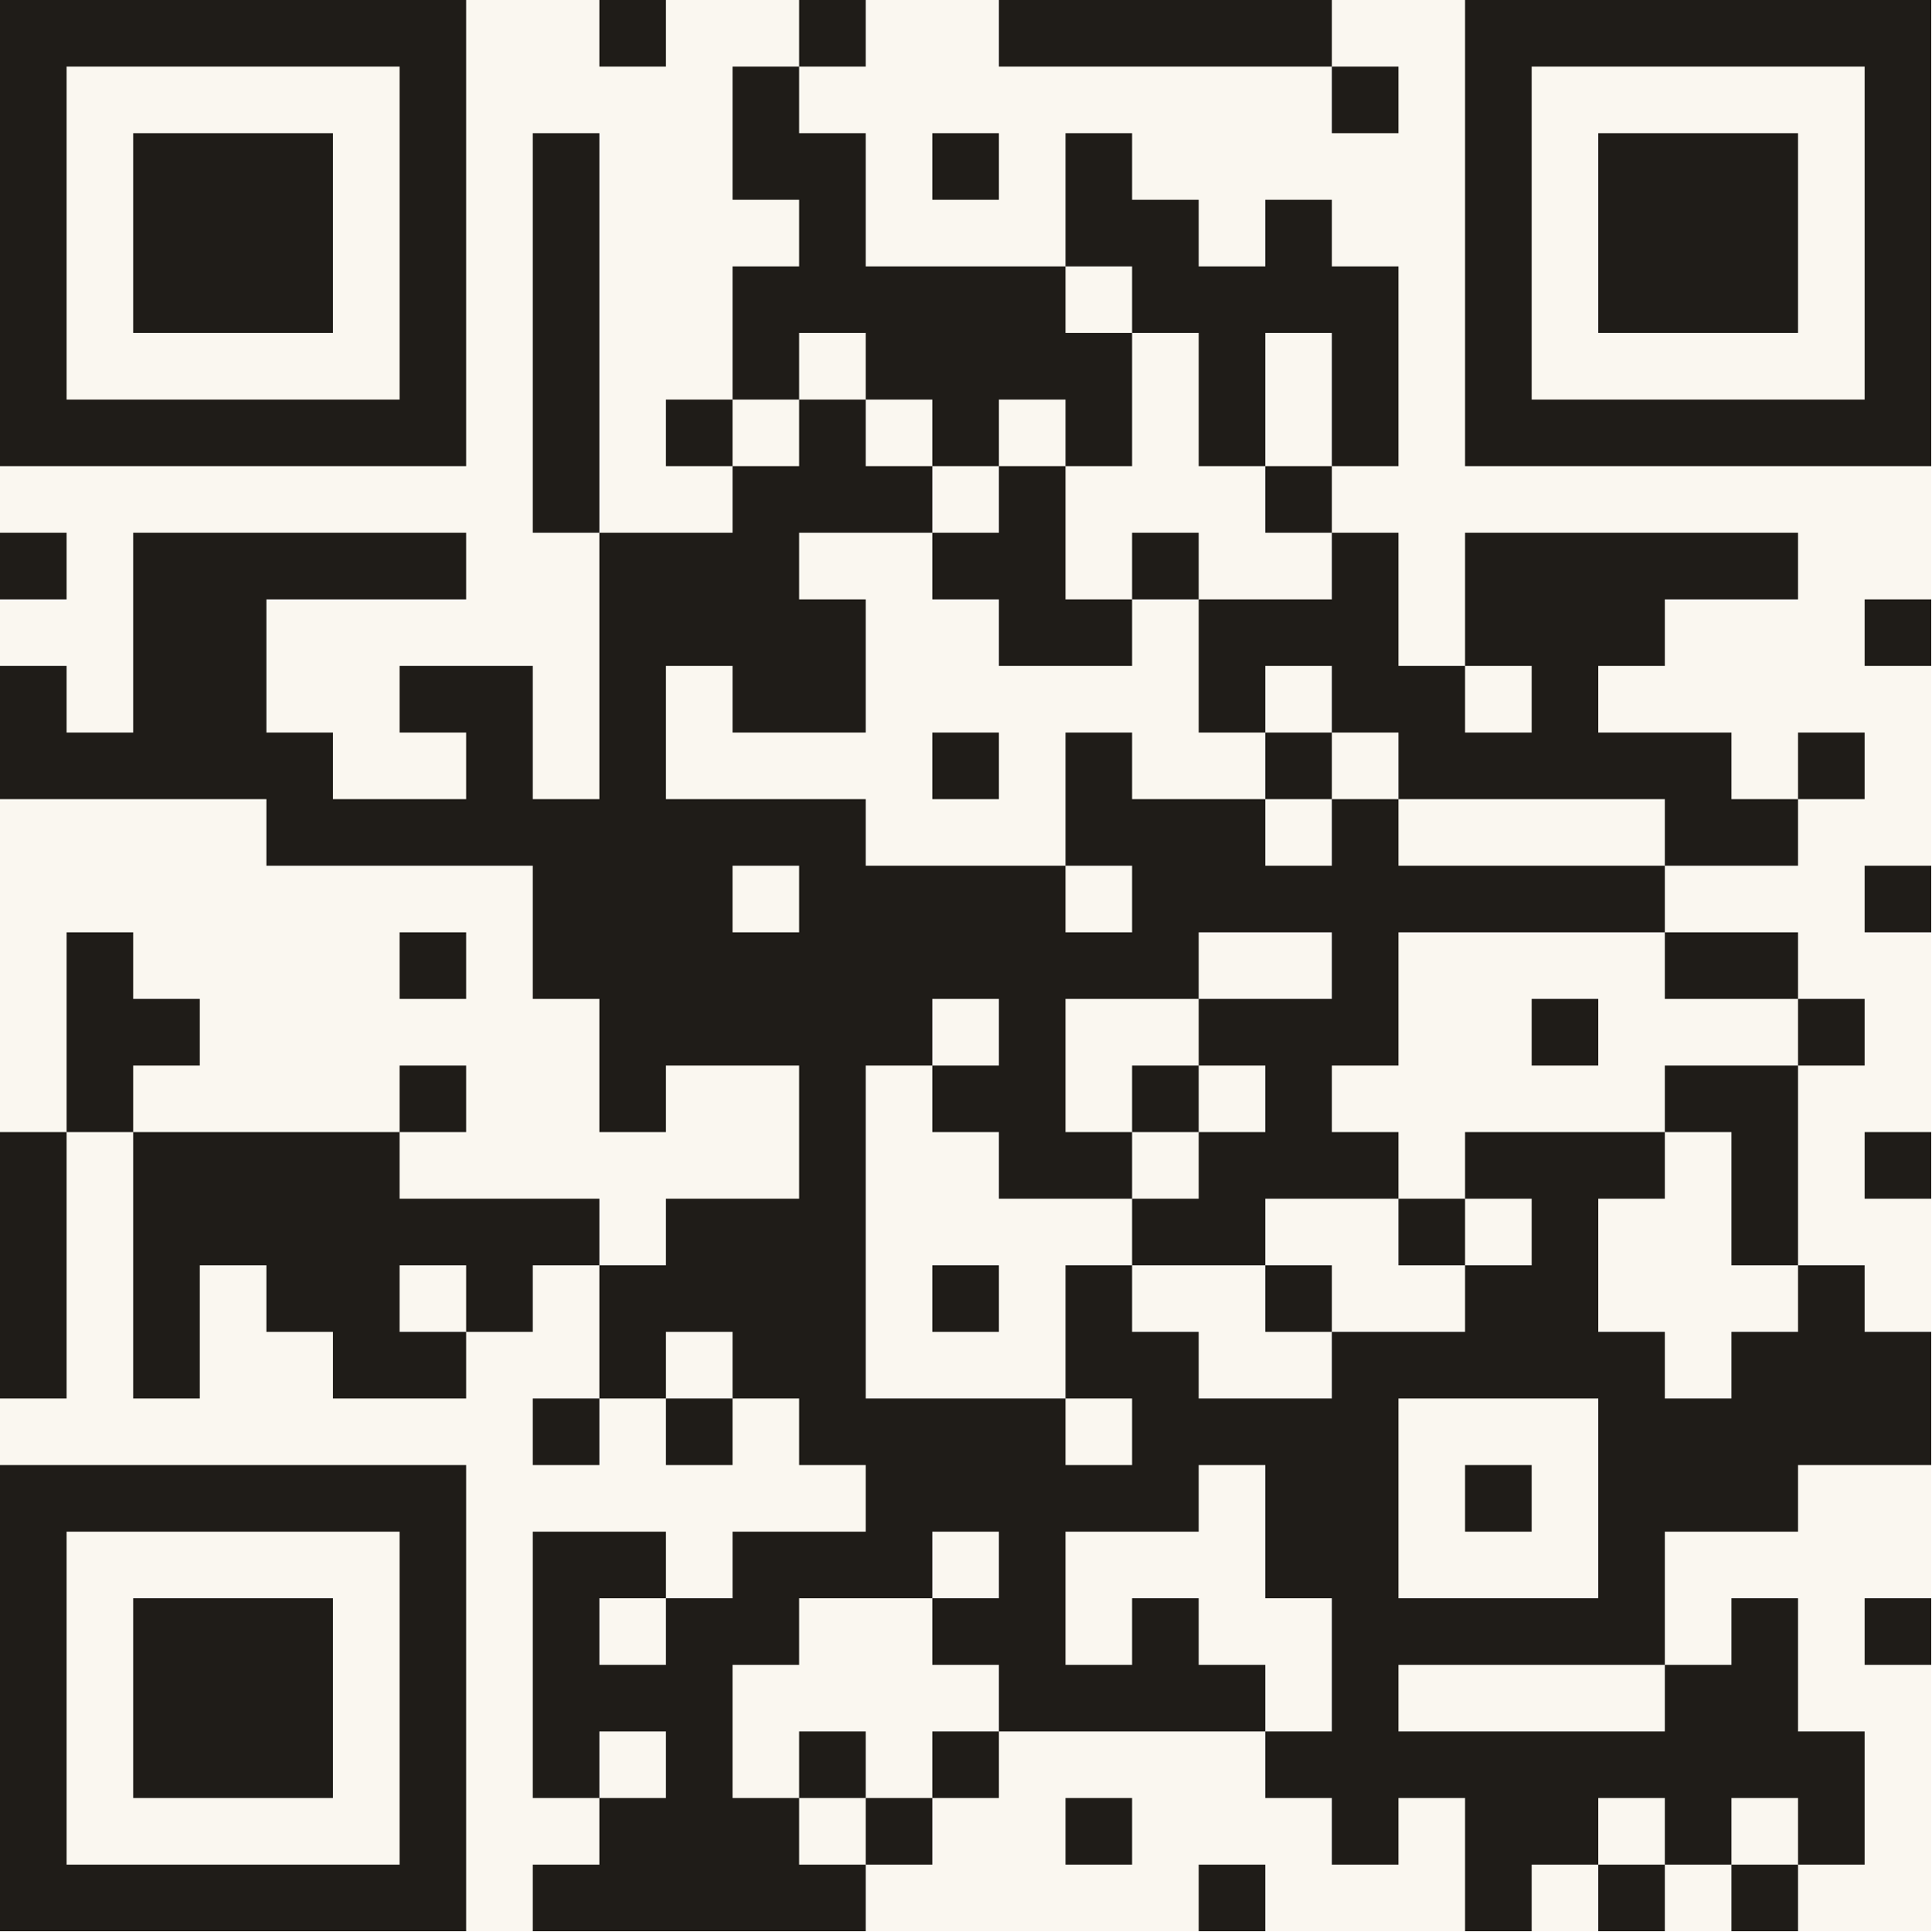
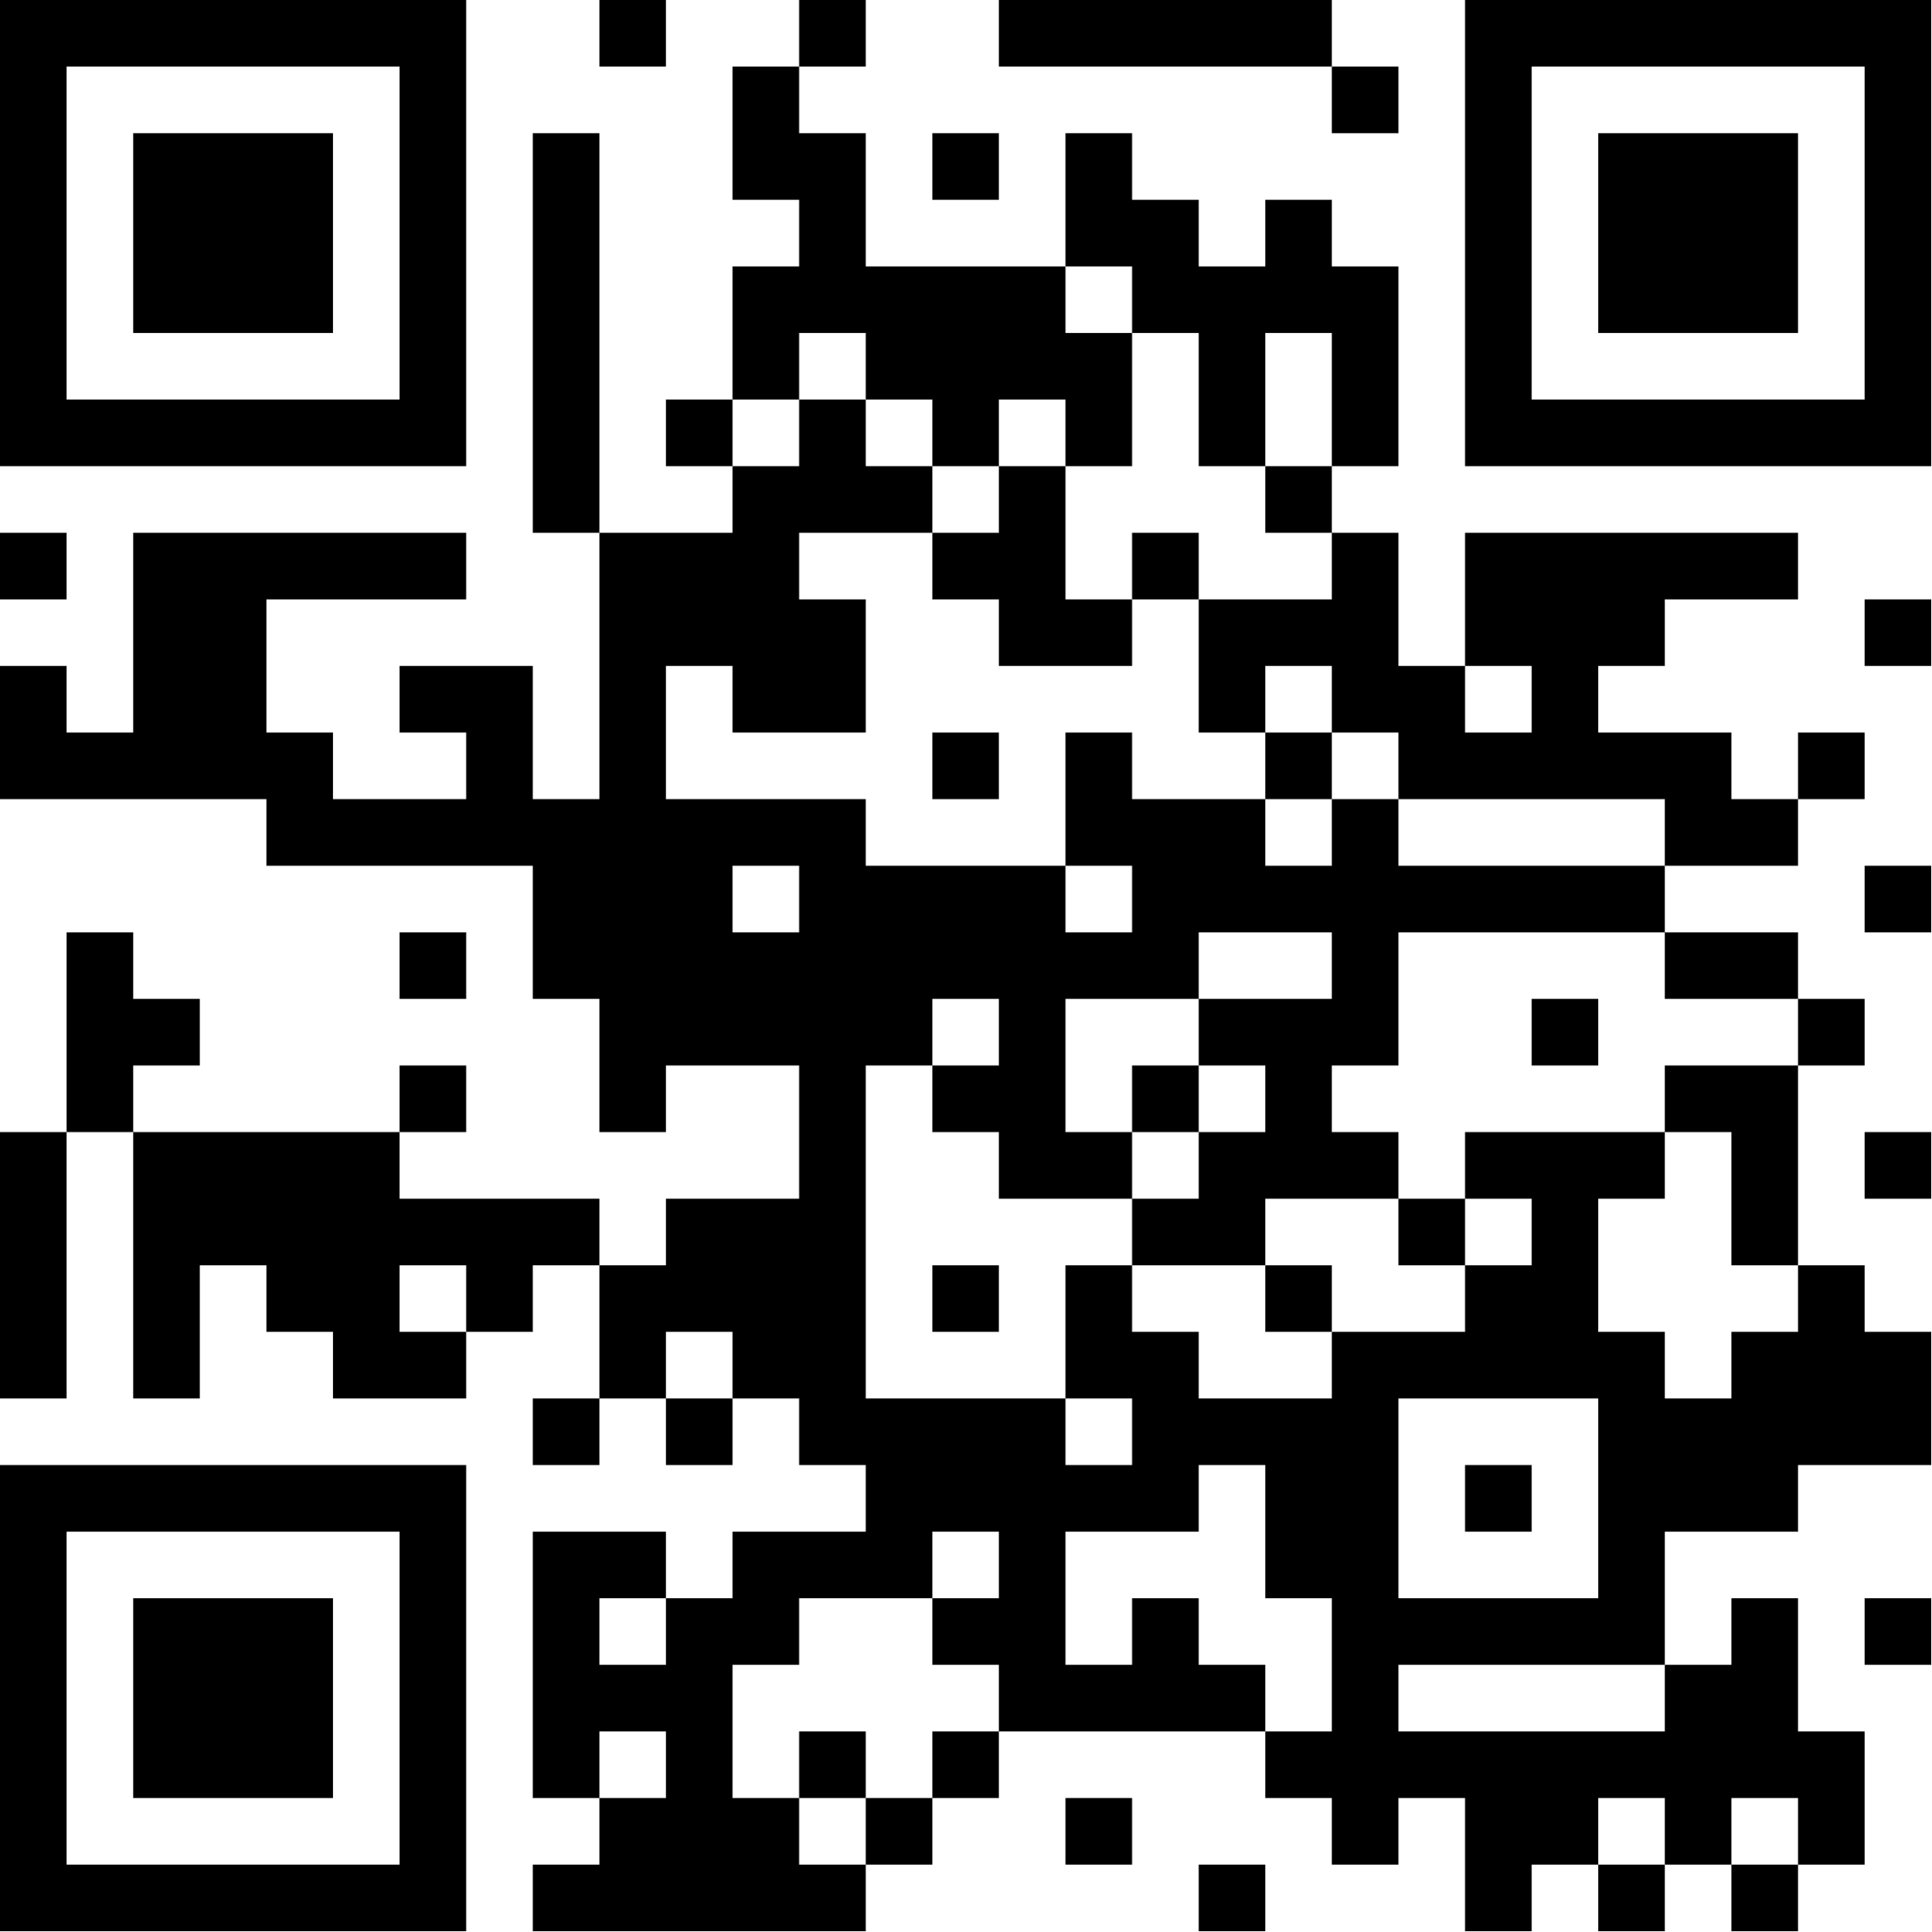
<svg xmlns="http://www.w3.org/2000/svg" version="1.1" viewBox="0 0 580 580">
-   <rect style="fill:rgb(250, 247, 240);fill-opacity:1" x="0" y="0" width="580" height="580" />
+   <rect style="fill:rgb(255, 255, 255);fill-opacity:1" x="0" y="0" width="580" height="580" />
  <g id="elements">
-     <path style="fill:rgb(31, 28, 24)" d="M 0,0 l 20,0 0,20 -20,0 z M 20,0 l 20,0 0,20 -20,0 z M 40,0 l 20,0 0,20 -20,0 z M 60,0 l 20,0 0,20 -20,0 z M 80,0 l 20,0 0,20 -20,0 z M 100,0 l 20,0 0,20 -20,0 z M 120,0 l 20,0 0,20 -20,0 z M 180,0 l 20,0 0,20 -20,0 z M 240,0 l 20,0 0,20 -20,0 z M 300,0 l 20,0 0,20 -20,0 z M 320,0 l 20,0 0,20 -20,0 z M 340,0 l 20,0 0,20 -20,0 z M 360,0 l 20,0 0,20 -20,0 z M 380,0 l 20,0 0,20 -20,0 z M 440,0 l 20,0 0,20 -20,0 z M 460,0 l 20,0 0,20 -20,0 z M 480,0 l 20,0 0,20 -20,0 z M 500,0 l 20,0 0,20 -20,0 z M 520,0 l 20,0 0,20 -20,0 z M 540,0 l 20,0 0,20 -20,0 z M 560,0 l 20,0 0,20 -20,0 z M 0,20 l 20,0 0,20 -20,0 z M 120,20 l 20,0 0,20 -20,0 z M 220,20 l 20,0 0,20 -20,0 z M 400,20 l 20,0 0,20 -20,0 z M 440,20 l 20,0 0,20 -20,0 z M 560,20 l 20,0 0,20 -20,0 z M 0,40 l 20,0 0,20 -20,0 z M 40,40 l 20,0 0,20 -20,0 z M 60,40 l 20,0 0,20 -20,0 z M 80,40 l 20,0 0,20 -20,0 z M 120,40 l 20,0 0,20 -20,0 z M 160,40 l 20,0 0,20 -20,0 z M 220,40 l 20,0 0,20 -20,0 z M 240,40 l 20,0 0,20 -20,0 z M 280,40 l 20,0 0,20 -20,0 z M 320,40 l 20,0 0,20 -20,0 z M 440,40 l 20,0 0,20 -20,0 z M 480,40 l 20,0 0,20 -20,0 z M 500,40 l 20,0 0,20 -20,0 z M 520,40 l 20,0 0,20 -20,0 z M 560,40 l 20,0 0,20 -20,0 z M 0,60 l 20,0 0,20 -20,0 z M 40,60 l 20,0 0,20 -20,0 z M 60,60 l 20,0 0,20 -20,0 z M 80,60 l 20,0 0,20 -20,0 z M 120,60 l 20,0 0,20 -20,0 z M 160,60 l 20,0 0,20 -20,0 z M 240,60 l 20,0 0,20 -20,0 z M 320,60 l 20,0 0,20 -20,0 z M 340,60 l 20,0 0,20 -20,0 z M 380,60 l 20,0 0,20 -20,0 z M 440,60 l 20,0 0,20 -20,0 z M 480,60 l 20,0 0,20 -20,0 z M 500,60 l 20,0 0,20 -20,0 z M 520,60 l 20,0 0,20 -20,0 z M 560,60 l 20,0 0,20 -20,0 z M 0,80 l 20,0 0,20 -20,0 z M 40,80 l 20,0 0,20 -20,0 z M 60,80 l 20,0 0,20 -20,0 z M 80,80 l 20,0 0,20 -20,0 z M 120,80 l 20,0 0,20 -20,0 z M 160,80 l 20,0 0,20 -20,0 z M 220,80 l 20,0 0,20 -20,0 z M 240,80 l 20,0 0,20 -20,0 z M 260,80 l 20,0 0,20 -20,0 z M 280,80 l 20,0 0,20 -20,0 z M 300,80 l 20,0 0,20 -20,0 z M 340,80 l 20,0 0,20 -20,0 z M 360,80 l 20,0 0,20 -20,0 z M 380,80 l 20,0 0,20 -20,0 z M 400,80 l 20,0 0,20 -20,0 z M 440,80 l 20,0 0,20 -20,0 z M 480,80 l 20,0 0,20 -20,0 z M 500,80 l 20,0 0,20 -20,0 z M 520,80 l 20,0 0,20 -20,0 z M 560,80 l 20,0 0,20 -20,0 z M 0,100 l 20,0 0,20 -20,0 z M 120,100 l 20,0 0,20 -20,0 z M 160,100 l 20,0 0,20 -20,0 z M 220,100 l 20,0 0,20 -20,0 z M 260,100 l 20,0 0,20 -20,0 z M 280,100 l 20,0 0,20 -20,0 z M 300,100 l 20,0 0,20 -20,0 z M 320,100 l 20,0 0,20 -20,0 z M 360,100 l 20,0 0,20 -20,0 z M 400,100 l 20,0 0,20 -20,0 z M 440,100 l 20,0 0,20 -20,0 z M 560,100 l 20,0 0,20 -20,0 z M 0,120 l 20,0 0,20 -20,0 z M 20,120 l 20,0 0,20 -20,0 z M 40,120 l 20,0 0,20 -20,0 z M 60,120 l 20,0 0,20 -20,0 z M 80,120 l 20,0 0,20 -20,0 z M 100,120 l 20,0 0,20 -20,0 z M 120,120 l 20,0 0,20 -20,0 z M 160,120 l 20,0 0,20 -20,0 z M 200,120 l 20,0 0,20 -20,0 z M 240,120 l 20,0 0,20 -20,0 z M 280,120 l 20,0 0,20 -20,0 z M 320,120 l 20,0 0,20 -20,0 z M 360,120 l 20,0 0,20 -20,0 z M 400,120 l 20,0 0,20 -20,0 z M 440,120 l 20,0 0,20 -20,0 z M 460,120 l 20,0 0,20 -20,0 z M 480,120 l 20,0 0,20 -20,0 z M 500,120 l 20,0 0,20 -20,0 z M 520,120 l 20,0 0,20 -20,0 z M 540,120 l 20,0 0,20 -20,0 z M 560,120 l 20,0 0,20 -20,0 z M 160,140 l 20,0 0,20 -20,0 z M 220,140 l 20,0 0,20 -20,0 z M 240,140 l 20,0 0,20 -20,0 z M 260,140 l 20,0 0,20 -20,0 z M 300,140 l 20,0 0,20 -20,0 z M 380,140 l 20,0 0,20 -20,0 z M 0,160 l 20,0 0,20 -20,0 z M 40,160 l 20,0 0,20 -20,0 z M 60,160 l 20,0 0,20 -20,0 z M 80,160 l 20,0 0,20 -20,0 z M 100,160 l 20,0 0,20 -20,0 z M 120,160 l 20,0 0,20 -20,0 z M 180,160 l 20,0 0,20 -20,0 z M 200,160 l 20,0 0,20 -20,0 z M 220,160 l 20,0 0,20 -20,0 z M 280,160 l 20,0 0,20 -20,0 z M 300,160 l 20,0 0,20 -20,0 z M 340,160 l 20,0 0,20 -20,0 z M 400,160 l 20,0 0,20 -20,0 z M 440,160 l 20,0 0,20 -20,0 z M 460,160 l 20,0 0,20 -20,0 z M 480,160 l 20,0 0,20 -20,0 z M 500,160 l 20,0 0,20 -20,0 z M 520,160 l 20,0 0,20 -20,0 z M 40,180 l 20,0 0,20 -20,0 z M 60,180 l 20,0 0,20 -20,0 z M 180,180 l 20,0 0,20 -20,0 z M 200,180 l 20,0 0,20 -20,0 z M 220,180 l 20,0 0,20 -20,0 z M 240,180 l 20,0 0,20 -20,0 z M 300,180 l 20,0 0,20 -20,0 z M 320,180 l 20,0 0,20 -20,0 z M 360,180 l 20,0 0,20 -20,0 z M 380,180 l 20,0 0,20 -20,0 z M 400,180 l 20,0 0,20 -20,0 z M 440,180 l 20,0 0,20 -20,0 z M 460,180 l 20,0 0,20 -20,0 z M 480,180 l 20,0 0,20 -20,0 z M 560,180 l 20,0 0,20 -20,0 z M 0,200 l 20,0 0,20 -20,0 z M 40,200 l 20,0 0,20 -20,0 z M 60,200 l 20,0 0,20 -20,0 z M 120,200 l 20,0 0,20 -20,0 z M 140,200 l 20,0 0,20 -20,0 z M 180,200 l 20,0 0,20 -20,0 z M 220,200 l 20,0 0,20 -20,0 z M 240,200 l 20,0 0,20 -20,0 z M 360,200 l 20,0 0,20 -20,0 z M 400,200 l 20,0 0,20 -20,0 z M 420,200 l 20,0 0,20 -20,0 z M 460,200 l 20,0 0,20 -20,0 z M 0,220 l 20,0 0,20 -20,0 z M 20,220 l 20,0 0,20 -20,0 z M 40,220 l 20,0 0,20 -20,0 z M 60,220 l 20,0 0,20 -20,0 z M 80,220 l 20,0 0,20 -20,0 z M 140,220 l 20,0 0,20 -20,0 z M 180,220 l 20,0 0,20 -20,0 z M 280,220 l 20,0 0,20 -20,0 z M 320,220 l 20,0 0,20 -20,0 z M 380,220 l 20,0 0,20 -20,0 z M 420,220 l 20,0 0,20 -20,0 z M 440,220 l 20,0 0,20 -20,0 z M 460,220 l 20,0 0,20 -20,0 z M 480,220 l 20,0 0,20 -20,0 z M 500,220 l 20,0 0,20 -20,0 z M 540,220 l 20,0 0,20 -20,0 z M 80,240 l 20,0 0,20 -20,0 z M 100,240 l 20,0 0,20 -20,0 z M 120,240 l 20,0 0,20 -20,0 z M 140,240 l 20,0 0,20 -20,0 z M 160,240 l 20,0 0,20 -20,0 z M 180,240 l 20,0 0,20 -20,0 z M 200,240 l 20,0 0,20 -20,0 z M 220,240 l 20,0 0,20 -20,0 z M 240,240 l 20,0 0,20 -20,0 z M 320,240 l 20,0 0,20 -20,0 z M 340,240 l 20,0 0,20 -20,0 z M 360,240 l 20,0 0,20 -20,0 z M 400,240 l 20,0 0,20 -20,0 z M 500,240 l 20,0 0,20 -20,0 z M 520,240 l 20,0 0,20 -20,0 z M 160,260 l 20,0 0,20 -20,0 z M 180,260 l 20,0 0,20 -20,0 z M 200,260 l 20,0 0,20 -20,0 z M 240,260 l 20,0 0,20 -20,0 z M 260,260 l 20,0 0,20 -20,0 z M 280,260 l 20,0 0,20 -20,0 z M 300,260 l 20,0 0,20 -20,0 z M 340,260 l 20,0 0,20 -20,0 z M 360,260 l 20,0 0,20 -20,0 z M 380,260 l 20,0 0,20 -20,0 z M 400,260 l 20,0 0,20 -20,0 z M 420,260 l 20,0 0,20 -20,0 z M 440,260 l 20,0 0,20 -20,0 z M 460,260 l 20,0 0,20 -20,0 z M 480,260 l 20,0 0,20 -20,0 z M 560,260 l 20,0 0,20 -20,0 z M 20,280 l 20,0 0,20 -20,0 z M 120,280 l 20,0 0,20 -20,0 z M 160,280 l 20,0 0,20 -20,0 z M 180,280 l 20,0 0,20 -20,0 z M 200,280 l 20,0 0,20 -20,0 z M 220,280 l 20,0 0,20 -20,0 z M 240,280 l 20,0 0,20 -20,0 z M 260,280 l 20,0 0,20 -20,0 z M 280,280 l 20,0 0,20 -20,0 z M 300,280 l 20,0 0,20 -20,0 z M 320,280 l 20,0 0,20 -20,0 z M 340,280 l 20,0 0,20 -20,0 z M 400,280 l 20,0 0,20 -20,0 z M 500,280 l 20,0 0,20 -20,0 z M 520,280 l 20,0 0,20 -20,0 z M 20,300 l 20,0 0,20 -20,0 z M 40,300 l 20,0 0,20 -20,0 z M 180,300 l 20,0 0,20 -20,0 z M 200,300 l 20,0 0,20 -20,0 z M 220,300 l 20,0 0,20 -20,0 z M 240,300 l 20,0 0,20 -20,0 z M 260,300 l 20,0 0,20 -20,0 z M 300,300 l 20,0 0,20 -20,0 z M 360,300 l 20,0 0,20 -20,0 z M 380,300 l 20,0 0,20 -20,0 z M 400,300 l 20,0 0,20 -20,0 z M 460,300 l 20,0 0,20 -20,0 z M 540,300 l 20,0 0,20 -20,0 z M 20,320 l 20,0 0,20 -20,0 z M 120,320 l 20,0 0,20 -20,0 z M 180,320 l 20,0 0,20 -20,0 z M 240,320 l 20,0 0,20 -20,0 z M 280,320 l 20,0 0,20 -20,0 z M 300,320 l 20,0 0,20 -20,0 z M 340,320 l 20,0 0,20 -20,0 z M 380,320 l 20,0 0,20 -20,0 z M 500,320 l 20,0 0,20 -20,0 z M 520,320 l 20,0 0,20 -20,0 z M 0,340 l 20,0 0,20 -20,0 z M 40,340 l 20,0 0,20 -20,0 z M 60,340 l 20,0 0,20 -20,0 z M 80,340 l 20,0 0,20 -20,0 z M 100,340 l 20,0 0,20 -20,0 z M 240,340 l 20,0 0,20 -20,0 z M 300,340 l 20,0 0,20 -20,0 z M 320,340 l 20,0 0,20 -20,0 z M 360,340 l 20,0 0,20 -20,0 z M 380,340 l 20,0 0,20 -20,0 z M 400,340 l 20,0 0,20 -20,0 z M 440,340 l 20,0 0,20 -20,0 z M 460,340 l 20,0 0,20 -20,0 z M 480,340 l 20,0 0,20 -20,0 z M 520,340 l 20,0 0,20 -20,0 z M 560,340 l 20,0 0,20 -20,0 z M 0,360 l 20,0 0,20 -20,0 z M 40,360 l 20,0 0,20 -20,0 z M 60,360 l 20,0 0,20 -20,0 z M 80,360 l 20,0 0,20 -20,0 z M 100,360 l 20,0 0,20 -20,0 z M 120,360 l 20,0 0,20 -20,0 z M 140,360 l 20,0 0,20 -20,0 z M 160,360 l 20,0 0,20 -20,0 z M 200,360 l 20,0 0,20 -20,0 z M 220,360 l 20,0 0,20 -20,0 z M 240,360 l 20,0 0,20 -20,0 z M 340,360 l 20,0 0,20 -20,0 z M 360,360 l 20,0 0,20 -20,0 z M 420,360 l 20,0 0,20 -20,0 z M 460,360 l 20,0 0,20 -20,0 z M 520,360 l 20,0 0,20 -20,0 z M 0,380 l 20,0 0,20 -20,0 z M 40,380 l 20,0 0,20 -20,0 z M 80,380 l 20,0 0,20 -20,0 z M 100,380 l 20,0 0,20 -20,0 z M 140,380 l 20,0 0,20 -20,0 z M 180,380 l 20,0 0,20 -20,0 z M 200,380 l 20,0 0,20 -20,0 z M 220,380 l 20,0 0,20 -20,0 z M 240,380 l 20,0 0,20 -20,0 z M 280,380 l 20,0 0,20 -20,0 z M 320,380 l 20,0 0,20 -20,0 z M 380,380 l 20,0 0,20 -20,0 z M 440,380 l 20,0 0,20 -20,0 z M 460,380 l 20,0 0,20 -20,0 z M 540,380 l 20,0 0,20 -20,0 z M 0,400 l 20,0 0,20 -20,0 z M 40,400 l 20,0 0,20 -20,0 z M 100,400 l 20,0 0,20 -20,0 z M 120,400 l 20,0 0,20 -20,0 z M 180,400 l 20,0 0,20 -20,0 z M 220,400 l 20,0 0,20 -20,0 z M 240,400 l 20,0 0,20 -20,0 z M 320,400 l 20,0 0,20 -20,0 z M 340,400 l 20,0 0,20 -20,0 z M 400,400 l 20,0 0,20 -20,0 z M 420,400 l 20,0 0,20 -20,0 z M 440,400 l 20,0 0,20 -20,0 z M 460,400 l 20,0 0,20 -20,0 z M 480,400 l 20,0 0,20 -20,0 z M 520,400 l 20,0 0,20 -20,0 z M 540,400 l 20,0 0,20 -20,0 z M 560,400 l 20,0 0,20 -20,0 z M 160,420 l 20,0 0,20 -20,0 z M 200,420 l 20,0 0,20 -20,0 z M 240,420 l 20,0 0,20 -20,0 z M 260,420 l 20,0 0,20 -20,0 z M 280,420 l 20,0 0,20 -20,0 z M 300,420 l 20,0 0,20 -20,0 z M 340,420 l 20,0 0,20 -20,0 z M 360,420 l 20,0 0,20 -20,0 z M 380,420 l 20,0 0,20 -20,0 z M 400,420 l 20,0 0,20 -20,0 z M 480,420 l 20,0 0,20 -20,0 z M 500,420 l 20,0 0,20 -20,0 z M 520,420 l 20,0 0,20 -20,0 z M 540,420 l 20,0 0,20 -20,0 z M 560,420 l 20,0 0,20 -20,0 z M 0,440 l 20,0 0,20 -20,0 z M 20,440 l 20,0 0,20 -20,0 z M 40,440 l 20,0 0,20 -20,0 z M 60,440 l 20,0 0,20 -20,0 z M 80,440 l 20,0 0,20 -20,0 z M 100,440 l 20,0 0,20 -20,0 z M 120,440 l 20,0 0,20 -20,0 z M 260,440 l 20,0 0,20 -20,0 z M 280,440 l 20,0 0,20 -20,0 z M 300,440 l 20,0 0,20 -20,0 z M 320,440 l 20,0 0,20 -20,0 z M 340,440 l 20,0 0,20 -20,0 z M 380,440 l 20,0 0,20 -20,0 z M 400,440 l 20,0 0,20 -20,0 z M 440,440 l 20,0 0,20 -20,0 z M 480,440 l 20,0 0,20 -20,0 z M 500,440 l 20,0 0,20 -20,0 z M 520,440 l 20,0 0,20 -20,0 z M 0,460 l 20,0 0,20 -20,0 z M 120,460 l 20,0 0,20 -20,0 z M 160,460 l 20,0 0,20 -20,0 z M 180,460 l 20,0 0,20 -20,0 z M 220,460 l 20,0 0,20 -20,0 z M 240,460 l 20,0 0,20 -20,0 z M 260,460 l 20,0 0,20 -20,0 z M 300,460 l 20,0 0,20 -20,0 z M 380,460 l 20,0 0,20 -20,0 z M 400,460 l 20,0 0,20 -20,0 z M 480,460 l 20,0 0,20 -20,0 z M 0,480 l 20,0 0,20 -20,0 z M 40,480 l 20,0 0,20 -20,0 z M 60,480 l 20,0 0,20 -20,0 z M 80,480 l 20,0 0,20 -20,0 z M 120,480 l 20,0 0,20 -20,0 z M 160,480 l 20,0 0,20 -20,0 z M 200,480 l 20,0 0,20 -20,0 z M 220,480 l 20,0 0,20 -20,0 z M 280,480 l 20,0 0,20 -20,0 z M 300,480 l 20,0 0,20 -20,0 z M 340,480 l 20,0 0,20 -20,0 z M 400,480 l 20,0 0,20 -20,0 z M 420,480 l 20,0 0,20 -20,0 z M 440,480 l 20,0 0,20 -20,0 z M 460,480 l 20,0 0,20 -20,0 z M 480,480 l 20,0 0,20 -20,0 z M 520,480 l 20,0 0,20 -20,0 z M 560,480 l 20,0 0,20 -20,0 z M 0,500 l 20,0 0,20 -20,0 z M 40,500 l 20,0 0,20 -20,0 z M 60,500 l 20,0 0,20 -20,0 z M 80,500 l 20,0 0,20 -20,0 z M 120,500 l 20,0 0,20 -20,0 z M 160,500 l 20,0 0,20 -20,0 z M 180,500 l 20,0 0,20 -20,0 z M 200,500 l 20,0 0,20 -20,0 z M 300,500 l 20,0 0,20 -20,0 z M 320,500 l 20,0 0,20 -20,0 z M 340,500 l 20,0 0,20 -20,0 z M 360,500 l 20,0 0,20 -20,0 z M 400,500 l 20,0 0,20 -20,0 z M 500,500 l 20,0 0,20 -20,0 z M 520,500 l 20,0 0,20 -20,0 z M 0,520 l 20,0 0,20 -20,0 z M 40,520 l 20,0 0,20 -20,0 z M 60,520 l 20,0 0,20 -20,0 z M 80,520 l 20,0 0,20 -20,0 z M 120,520 l 20,0 0,20 -20,0 z M 160,520 l 20,0 0,20 -20,0 z M 200,520 l 20,0 0,20 -20,0 z M 240,520 l 20,0 0,20 -20,0 z M 280,520 l 20,0 0,20 -20,0 z M 380,520 l 20,0 0,20 -20,0 z M 400,520 l 20,0 0,20 -20,0 z M 420,520 l 20,0 0,20 -20,0 z M 440,520 l 20,0 0,20 -20,0 z M 460,520 l 20,0 0,20 -20,0 z M 480,520 l 20,0 0,20 -20,0 z M 500,520 l 20,0 0,20 -20,0 z M 520,520 l 20,0 0,20 -20,0 z M 540,520 l 20,0 0,20 -20,0 z M 0,540 l 20,0 0,20 -20,0 z M 120,540 l 20,0 0,20 -20,0 z M 180,540 l 20,0 0,20 -20,0 z M 200,540 l 20,0 0,20 -20,0 z M 220,540 l 20,0 0,20 -20,0 z M 260,540 l 20,0 0,20 -20,0 z M 320,540 l 20,0 0,20 -20,0 z M 400,540 l 20,0 0,20 -20,0 z M 440,540 l 20,0 0,20 -20,0 z M 460,540 l 20,0 0,20 -20,0 z M 500,540 l 20,0 0,20 -20,0 z M 540,540 l 20,0 0,20 -20,0 z M 0,560 l 20,0 0,20 -20,0 z M 20,560 l 20,0 0,20 -20,0 z M 40,560 l 20,0 0,20 -20,0 z M 60,560 l 20,0 0,20 -20,0 z M 80,560 l 20,0 0,20 -20,0 z M 100,560 l 20,0 0,20 -20,0 z M 120,560 l 20,0 0,20 -20,0 z M 160,560 l 20,0 0,20 -20,0 z M 180,560 l 20,0 0,20 -20,0 z M 200,560 l 20,0 0,20 -20,0 z M 220,560 l 20,0 0,20 -20,0 z M 240,560 l 20,0 0,20 -20,0 z M 360,560 l 20,0 0,20 -20,0 z M 440,560 l 20,0 0,20 -20,0 z M 480,560 l 20,0 0,20 -20,0 z M 520,560 l 20,0 0,20 -20,0 z " />
+     <path style="fill:rgb(0, 0, 0)" d="M 0,0 l 20,0 0,20 -20,0 z M 20,0 l 20,0 0,20 -20,0 z M 40,0 l 20,0 0,20 -20,0 z M 60,0 l 20,0 0,20 -20,0 z M 80,0 l 20,0 0,20 -20,0 z M 100,0 l 20,0 0,20 -20,0 z M 120,0 l 20,0 0,20 -20,0 z M 180,0 l 20,0 0,20 -20,0 z M 240,0 l 20,0 0,20 -20,0 z M 300,0 l 20,0 0,20 -20,0 z M 320,0 l 20,0 0,20 -20,0 z M 340,0 l 20,0 0,20 -20,0 z M 360,0 l 20,0 0,20 -20,0 z M 380,0 l 20,0 0,20 -20,0 z M 440,0 l 20,0 0,20 -20,0 z M 460,0 l 20,0 0,20 -20,0 z M 480,0 l 20,0 0,20 -20,0 z M 500,0 l 20,0 0,20 -20,0 z M 520,0 l 20,0 0,20 -20,0 z M 540,0 l 20,0 0,20 -20,0 z M 560,0 l 20,0 0,20 -20,0 z M 0,20 l 20,0 0,20 -20,0 z M 120,20 l 20,0 0,20 -20,0 z M 220,20 l 20,0 0,20 -20,0 z M 400,20 l 20,0 0,20 -20,0 z M 440,20 l 20,0 0,20 -20,0 z M 560,20 l 20,0 0,20 -20,0 z M 0,40 l 20,0 0,20 -20,0 z M 40,40 l 20,0 0,20 -20,0 z M 60,40 l 20,0 0,20 -20,0 z M 80,40 l 20,0 0,20 -20,0 z M 120,40 l 20,0 0,20 -20,0 z M 160,40 l 20,0 0,20 -20,0 z M 220,40 l 20,0 0,20 -20,0 z M 240,40 l 20,0 0,20 -20,0 z M 280,40 l 20,0 0,20 -20,0 z M 320,40 l 20,0 0,20 -20,0 z M 440,40 l 20,0 0,20 -20,0 z M 480,40 l 20,0 0,20 -20,0 z M 500,40 l 20,0 0,20 -20,0 z M 520,40 l 20,0 0,20 -20,0 z M 560,40 l 20,0 0,20 -20,0 z M 0,60 l 20,0 0,20 -20,0 z M 40,60 l 20,0 0,20 -20,0 z M 60,60 l 20,0 0,20 -20,0 z M 80,60 l 20,0 0,20 -20,0 z M 120,60 l 20,0 0,20 -20,0 z M 160,60 l 20,0 0,20 -20,0 z M 240,60 l 20,0 0,20 -20,0 z M 320,60 l 20,0 0,20 -20,0 z M 340,60 l 20,0 0,20 -20,0 z M 380,60 l 20,0 0,20 -20,0 z M 440,60 l 20,0 0,20 -20,0 z M 480,60 l 20,0 0,20 -20,0 z M 500,60 l 20,0 0,20 -20,0 z M 520,60 l 20,0 0,20 -20,0 z M 560,60 l 20,0 0,20 -20,0 z M 0,80 l 20,0 0,20 -20,0 z M 40,80 l 20,0 0,20 -20,0 z M 60,80 l 20,0 0,20 -20,0 z M 80,80 l 20,0 0,20 -20,0 z M 120,80 l 20,0 0,20 -20,0 z M 160,80 l 20,0 0,20 -20,0 z M 220,80 l 20,0 0,20 -20,0 z M 240,80 l 20,0 0,20 -20,0 z M 260,80 l 20,0 0,20 -20,0 z M 280,80 l 20,0 0,20 -20,0 z M 300,80 l 20,0 0,20 -20,0 z M 340,80 l 20,0 0,20 -20,0 z M 360,80 l 20,0 0,20 -20,0 z M 380,80 l 20,0 0,20 -20,0 z M 400,80 l 20,0 0,20 -20,0 z M 440,80 l 20,0 0,20 -20,0 z M 480,80 l 20,0 0,20 -20,0 z M 500,80 l 20,0 0,20 -20,0 z M 520,80 l 20,0 0,20 -20,0 z M 560,80 l 20,0 0,20 -20,0 z M 0,100 l 20,0 0,20 -20,0 z M 120,100 l 20,0 0,20 -20,0 z M 160,100 l 20,0 0,20 -20,0 z M 220,100 l 20,0 0,20 -20,0 z M 260,100 l 20,0 0,20 -20,0 z M 280,100 l 20,0 0,20 -20,0 z M 300,100 l 20,0 0,20 -20,0 z M 320,100 l 20,0 0,20 -20,0 z M 360,100 l 20,0 0,20 -20,0 z M 400,100 l 20,0 0,20 -20,0 z M 440,100 l 20,0 0,20 -20,0 z M 560,100 l 20,0 0,20 -20,0 z M 0,120 l 20,0 0,20 -20,0 z M 20,120 l 20,0 0,20 -20,0 z M 40,120 l 20,0 0,20 -20,0 z M 60,120 l 20,0 0,20 -20,0 z M 80,120 l 20,0 0,20 -20,0 z M 100,120 l 20,0 0,20 -20,0 z M 120,120 l 20,0 0,20 -20,0 z M 160,120 l 20,0 0,20 -20,0 z M 200,120 l 20,0 0,20 -20,0 z M 240,120 l 20,0 0,20 -20,0 z M 280,120 l 20,0 0,20 -20,0 z M 320,120 l 20,0 0,20 -20,0 z M 360,120 l 20,0 0,20 -20,0 z M 400,120 l 20,0 0,20 -20,0 z M 440,120 l 20,0 0,20 -20,0 z M 460,120 l 20,0 0,20 -20,0 z M 480,120 l 20,0 0,20 -20,0 z M 500,120 l 20,0 0,20 -20,0 z M 520,120 l 20,0 0,20 -20,0 z M 540,120 l 20,0 0,20 -20,0 z M 560,120 l 20,0 0,20 -20,0 z M 160,140 l 20,0 0,20 -20,0 z M 220,140 l 20,0 0,20 -20,0 z M 240,140 l 20,0 0,20 -20,0 z M 260,140 l 20,0 0,20 -20,0 z M 300,140 l 20,0 0,20 -20,0 z M 380,140 l 20,0 0,20 -20,0 z M 0,160 l 20,0 0,20 -20,0 z M 40,160 l 20,0 0,20 -20,0 z M 60,160 l 20,0 0,20 -20,0 z M 80,160 l 20,0 0,20 -20,0 z M 100,160 l 20,0 0,20 -20,0 z M 120,160 l 20,0 0,20 -20,0 z M 180,160 l 20,0 0,20 -20,0 z M 200,160 l 20,0 0,20 -20,0 z M 220,160 l 20,0 0,20 -20,0 z M 280,160 l 20,0 0,20 -20,0 z M 300,160 l 20,0 0,20 -20,0 z M 340,160 l 20,0 0,20 -20,0 z M 400,160 l 20,0 0,20 -20,0 z M 440,160 l 20,0 0,20 -20,0 z M 460,160 l 20,0 0,20 -20,0 z M 480,160 l 20,0 0,20 -20,0 z M 500,160 l 20,0 0,20 -20,0 z M 520,160 l 20,0 0,20 -20,0 z M 40,180 l 20,0 0,20 -20,0 z M 60,180 l 20,0 0,20 -20,0 z M 180,180 l 20,0 0,20 -20,0 z M 200,180 l 20,0 0,20 -20,0 z M 220,180 l 20,0 0,20 -20,0 z M 240,180 l 20,0 0,20 -20,0 z M 300,180 l 20,0 0,20 -20,0 z M 320,180 l 20,0 0,20 -20,0 z M 360,180 l 20,0 0,20 -20,0 z M 380,180 l 20,0 0,20 -20,0 z M 400,180 l 20,0 0,20 -20,0 z M 440,180 l 20,0 0,20 -20,0 z M 460,180 l 20,0 0,20 -20,0 z M 480,180 l 20,0 0,20 -20,0 z M 560,180 l 20,0 0,20 -20,0 z M 0,200 l 20,0 0,20 -20,0 z M 40,200 l 20,0 0,20 -20,0 z M 60,200 l 20,0 0,20 -20,0 z M 120,200 l 20,0 0,20 -20,0 z M 140,200 l 20,0 0,20 -20,0 z M 180,200 l 20,0 0,20 -20,0 z M 220,200 l 20,0 0,20 -20,0 z M 240,200 l 20,0 0,20 -20,0 z M 360,200 l 20,0 0,20 -20,0 z M 400,200 l 20,0 0,20 -20,0 z M 420,200 l 20,0 0,20 -20,0 z M 460,200 l 20,0 0,20 -20,0 z M 0,220 l 20,0 0,20 -20,0 z M 20,220 l 20,0 0,20 -20,0 z M 40,220 l 20,0 0,20 -20,0 z M 60,220 l 20,0 0,20 -20,0 z M 80,220 l 20,0 0,20 -20,0 z M 140,220 l 20,0 0,20 -20,0 z M 180,220 l 20,0 0,20 -20,0 z M 280,220 l 20,0 0,20 -20,0 z M 320,220 l 20,0 0,20 -20,0 z M 380,220 l 20,0 0,20 -20,0 z M 420,220 l 20,0 0,20 -20,0 z M 440,220 l 20,0 0,20 -20,0 z M 460,220 l 20,0 0,20 -20,0 z M 480,220 l 20,0 0,20 -20,0 z M 500,220 l 20,0 0,20 -20,0 z M 540,220 l 20,0 0,20 -20,0 z M 80,240 l 20,0 0,20 -20,0 z M 100,240 l 20,0 0,20 -20,0 z M 120,240 l 20,0 0,20 -20,0 z M 140,240 l 20,0 0,20 -20,0 z M 160,240 l 20,0 0,20 -20,0 z M 180,240 l 20,0 0,20 -20,0 z M 200,240 l 20,0 0,20 -20,0 z M 220,240 l 20,0 0,20 -20,0 z M 240,240 l 20,0 0,20 -20,0 z M 320,240 l 20,0 0,20 -20,0 z M 340,240 l 20,0 0,20 -20,0 z M 360,240 l 20,0 0,20 -20,0 z M 400,240 l 20,0 0,20 -20,0 z M 500,240 l 20,0 0,20 -20,0 z M 520,240 l 20,0 0,20 -20,0 z M 160,260 l 20,0 0,20 -20,0 z M 180,260 l 20,0 0,20 -20,0 z M 200,260 l 20,0 0,20 -20,0 z M 240,260 l 20,0 0,20 -20,0 z M 260,260 l 20,0 0,20 -20,0 z M 280,260 l 20,0 0,20 -20,0 z M 300,260 l 20,0 0,20 -20,0 z M 340,260 l 20,0 0,20 -20,0 z M 360,260 l 20,0 0,20 -20,0 z M 380,260 l 20,0 0,20 -20,0 z M 400,260 l 20,0 0,20 -20,0 z M 420,260 l 20,0 0,20 -20,0 z M 440,260 l 20,0 0,20 -20,0 z M 460,260 l 20,0 0,20 -20,0 z M 480,260 l 20,0 0,20 -20,0 z M 560,260 l 20,0 0,20 -20,0 z M 20,280 l 20,0 0,20 -20,0 z M 120,280 l 20,0 0,20 -20,0 z M 160,280 l 20,0 0,20 -20,0 z M 180,280 l 20,0 0,20 -20,0 z M 200,280 l 20,0 0,20 -20,0 z M 220,280 l 20,0 0,20 -20,0 z M 240,280 l 20,0 0,20 -20,0 z M 260,280 l 20,0 0,20 -20,0 z M 280,280 l 20,0 0,20 -20,0 z M 300,280 l 20,0 0,20 -20,0 z M 320,280 l 20,0 0,20 -20,0 z M 340,280 l 20,0 0,20 -20,0 z M 400,280 l 20,0 0,20 -20,0 z M 500,280 l 20,0 0,20 -20,0 z M 520,280 l 20,0 0,20 -20,0 z M 20,300 l 20,0 0,20 -20,0 z M 40,300 l 20,0 0,20 -20,0 z M 180,300 l 20,0 0,20 -20,0 z M 200,300 l 20,0 0,20 -20,0 z M 220,300 l 20,0 0,20 -20,0 z M 240,300 l 20,0 0,20 -20,0 z M 260,300 l 20,0 0,20 -20,0 z M 300,300 l 20,0 0,20 -20,0 z M 360,300 l 20,0 0,20 -20,0 z M 380,300 l 20,0 0,20 -20,0 z M 400,300 l 20,0 0,20 -20,0 z M 460,300 l 20,0 0,20 -20,0 z M 540,300 l 20,0 0,20 -20,0 z M 20,320 l 20,0 0,20 -20,0 z M 120,320 l 20,0 0,20 -20,0 z M 180,320 l 20,0 0,20 -20,0 z M 240,320 l 20,0 0,20 -20,0 z M 280,320 l 20,0 0,20 -20,0 z M 300,320 l 20,0 0,20 -20,0 z M 340,320 l 20,0 0,20 -20,0 z M 380,320 l 20,0 0,20 -20,0 z M 500,320 l 20,0 0,20 -20,0 z M 520,320 l 20,0 0,20 -20,0 z M 0,340 l 20,0 0,20 -20,0 z M 40,340 l 20,0 0,20 -20,0 z M 60,340 l 20,0 0,20 -20,0 z M 80,340 l 20,0 0,20 -20,0 z M 100,340 l 20,0 0,20 -20,0 z M 240,340 l 20,0 0,20 -20,0 z M 300,340 l 20,0 0,20 -20,0 z M 320,340 l 20,0 0,20 -20,0 z M 360,340 l 20,0 0,20 -20,0 z M 380,340 l 20,0 0,20 -20,0 z M 400,340 l 20,0 0,20 -20,0 z M 440,340 l 20,0 0,20 -20,0 z M 460,340 l 20,0 0,20 -20,0 z M 480,340 l 20,0 0,20 -20,0 z M 520,340 l 20,0 0,20 -20,0 z M 560,340 l 20,0 0,20 -20,0 z M 0,360 l 20,0 0,20 -20,0 z M 40,360 l 20,0 0,20 -20,0 z M 60,360 l 20,0 0,20 -20,0 z M 80,360 l 20,0 0,20 -20,0 z M 100,360 l 20,0 0,20 -20,0 z M 120,360 l 20,0 0,20 -20,0 z M 140,360 l 20,0 0,20 -20,0 z M 160,360 l 20,0 0,20 -20,0 z M 200,360 l 20,0 0,20 -20,0 z M 220,360 l 20,0 0,20 -20,0 z M 240,360 l 20,0 0,20 -20,0 z M 340,360 l 20,0 0,20 -20,0 z M 360,360 l 20,0 0,20 -20,0 z M 420,360 l 20,0 0,20 -20,0 z M 460,360 l 20,0 0,20 -20,0 z M 520,360 l 20,0 0,20 -20,0 z M 0,380 l 20,0 0,20 -20,0 z M 40,380 l 20,0 0,20 -20,0 z M 80,380 l 20,0 0,20 -20,0 z M 100,380 l 20,0 0,20 -20,0 z M 140,380 l 20,0 0,20 -20,0 z M 180,380 l 20,0 0,20 -20,0 z M 200,380 l 20,0 0,20 -20,0 z M 220,380 l 20,0 0,20 -20,0 z M 240,380 l 20,0 0,20 -20,0 z M 280,380 l 20,0 0,20 -20,0 z M 320,380 l 20,0 0,20 -20,0 z M 380,380 l 20,0 0,20 -20,0 z M 440,380 l 20,0 0,20 -20,0 z M 460,380 l 20,0 0,20 -20,0 z M 540,380 l 20,0 0,20 -20,0 z M 0,400 l 20,0 0,20 -20,0 z M 40,400 l 20,0 0,20 -20,0 z M 100,400 l 20,0 0,20 -20,0 z M 120,400 l 20,0 0,20 -20,0 z M 180,400 l 20,0 0,20 -20,0 z M 220,400 l 20,0 0,20 -20,0 z M 240,400 l 20,0 0,20 -20,0 z M 320,400 l 20,0 0,20 -20,0 z M 340,400 l 20,0 0,20 -20,0 z M 400,400 l 20,0 0,20 -20,0 z M 420,400 l 20,0 0,20 -20,0 z M 440,400 l 20,0 0,20 -20,0 z M 460,400 l 20,0 0,20 -20,0 z M 480,400 l 20,0 0,20 -20,0 z M 520,400 l 20,0 0,20 -20,0 z M 540,400 l 20,0 0,20 -20,0 z M 560,400 l 20,0 0,20 -20,0 z M 160,420 l 20,0 0,20 -20,0 z M 200,420 l 20,0 0,20 -20,0 z M 240,420 l 20,0 0,20 -20,0 z M 260,420 l 20,0 0,20 -20,0 z M 280,420 l 20,0 0,20 -20,0 z M 300,420 l 20,0 0,20 -20,0 z M 340,420 l 20,0 0,20 -20,0 z M 360,420 l 20,0 0,20 -20,0 z M 380,420 l 20,0 0,20 -20,0 z M 400,420 l 20,0 0,20 -20,0 z M 480,420 l 20,0 0,20 -20,0 z M 500,420 l 20,0 0,20 -20,0 z M 520,420 l 20,0 0,20 -20,0 z M 540,420 l 20,0 0,20 -20,0 z M 560,420 l 20,0 0,20 -20,0 z M 0,440 l 20,0 0,20 -20,0 z M 20,440 l 20,0 0,20 -20,0 z M 40,440 l 20,0 0,20 -20,0 z M 60,440 l 20,0 0,20 -20,0 z M 80,440 l 20,0 0,20 -20,0 z M 100,440 l 20,0 0,20 -20,0 z M 120,440 l 20,0 0,20 -20,0 z M 260,440 l 20,0 0,20 -20,0 z M 280,440 l 20,0 0,20 -20,0 z M 300,440 l 20,0 0,20 -20,0 z M 320,440 l 20,0 0,20 -20,0 z M 340,440 l 20,0 0,20 -20,0 z M 380,440 l 20,0 0,20 -20,0 z M 400,440 l 20,0 0,20 -20,0 z M 440,440 l 20,0 0,20 -20,0 z M 480,440 l 20,0 0,20 -20,0 z M 500,440 l 20,0 0,20 -20,0 z M 520,440 l 20,0 0,20 -20,0 z M 0,460 l 20,0 0,20 -20,0 z M 120,460 l 20,0 0,20 -20,0 z M 160,460 l 20,0 0,20 -20,0 z M 180,460 l 20,0 0,20 -20,0 z M 220,460 l 20,0 0,20 -20,0 z M 240,460 l 20,0 0,20 -20,0 z M 260,460 l 20,0 0,20 -20,0 z M 300,460 l 20,0 0,20 -20,0 z M 380,460 l 20,0 0,20 -20,0 z M 400,460 l 20,0 0,20 -20,0 z M 480,460 l 20,0 0,20 -20,0 z M 0,480 l 20,0 0,20 -20,0 z M 40,480 l 20,0 0,20 -20,0 z M 60,480 l 20,0 0,20 -20,0 z M 80,480 l 20,0 0,20 -20,0 z M 120,480 l 20,0 0,20 -20,0 z M 160,480 l 20,0 0,20 -20,0 z M 200,480 l 20,0 0,20 -20,0 z M 220,480 l 20,0 0,20 -20,0 z M 280,480 l 20,0 0,20 -20,0 z M 300,480 l 20,0 0,20 -20,0 z M 340,480 l 20,0 0,20 -20,0 z M 400,480 l 20,0 0,20 -20,0 z M 420,480 l 20,0 0,20 -20,0 z M 440,480 l 20,0 0,20 -20,0 z M 460,480 l 20,0 0,20 -20,0 z M 480,480 l 20,0 0,20 -20,0 z M 520,480 l 20,0 0,20 -20,0 z M 560,480 l 20,0 0,20 -20,0 z M 0,500 l 20,0 0,20 -20,0 z M 40,500 l 20,0 0,20 -20,0 z M 60,500 l 20,0 0,20 -20,0 z M 80,500 l 20,0 0,20 -20,0 z M 120,500 l 20,0 0,20 -20,0 z M 160,500 l 20,0 0,20 -20,0 z M 180,500 l 20,0 0,20 -20,0 z M 200,500 l 20,0 0,20 -20,0 z M 300,500 l 20,0 0,20 -20,0 z M 320,500 l 20,0 0,20 -20,0 z M 340,500 l 20,0 0,20 -20,0 z M 360,500 l 20,0 0,20 -20,0 z M 400,500 l 20,0 0,20 -20,0 z M 500,500 l 20,0 0,20 -20,0 z M 520,500 l 20,0 0,20 -20,0 z M 0,520 l 20,0 0,20 -20,0 z M 40,520 l 20,0 0,20 -20,0 z M 60,520 l 20,0 0,20 -20,0 z M 80,520 l 20,0 0,20 -20,0 z M 120,520 l 20,0 0,20 -20,0 z M 160,520 l 20,0 0,20 -20,0 z M 200,520 l 20,0 0,20 -20,0 z M 240,520 l 20,0 0,20 -20,0 z M 280,520 l 20,0 0,20 -20,0 z M 380,520 l 20,0 0,20 -20,0 z M 400,520 l 20,0 0,20 -20,0 z M 420,520 l 20,0 0,20 -20,0 z M 440,520 l 20,0 0,20 -20,0 z M 460,520 l 20,0 0,20 -20,0 z M 480,520 l 20,0 0,20 -20,0 z M 500,520 l 20,0 0,20 -20,0 z M 520,520 l 20,0 0,20 -20,0 z M 540,520 l 20,0 0,20 -20,0 z M 0,540 l 20,0 0,20 -20,0 z M 120,540 l 20,0 0,20 -20,0 z M 180,540 l 20,0 0,20 -20,0 z M 200,540 l 20,0 0,20 -20,0 z M 220,540 l 20,0 0,20 -20,0 z M 260,540 l 20,0 0,20 -20,0 z M 320,540 l 20,0 0,20 -20,0 z M 400,540 l 20,0 0,20 -20,0 z M 440,540 l 20,0 0,20 -20,0 z M 460,540 l 20,0 0,20 -20,0 z M 500,540 l 20,0 0,20 -20,0 z M 540,540 l 20,0 0,20 -20,0 z M 0,560 l 20,0 0,20 -20,0 z M 20,560 l 20,0 0,20 -20,0 z M 40,560 l 20,0 0,20 -20,0 z M 60,560 l 20,0 0,20 -20,0 z M 80,560 l 20,0 0,20 -20,0 z M 100,560 l 20,0 0,20 -20,0 z M 120,560 l 20,0 0,20 -20,0 z M 160,560 l 20,0 0,20 -20,0 z M 180,560 l 20,0 0,20 -20,0 z M 200,560 l 20,0 0,20 -20,0 z M 220,560 l 20,0 0,20 -20,0 z M 240,560 l 20,0 0,20 -20,0 z M 360,560 l 20,0 0,20 -20,0 z M 440,560 l 20,0 0,20 -20,0 z M 480,560 l 20,0 0,20 -20,0 z M 520,560 l 20,0 0,20 -20,0 z " />
  </g>
</svg>
